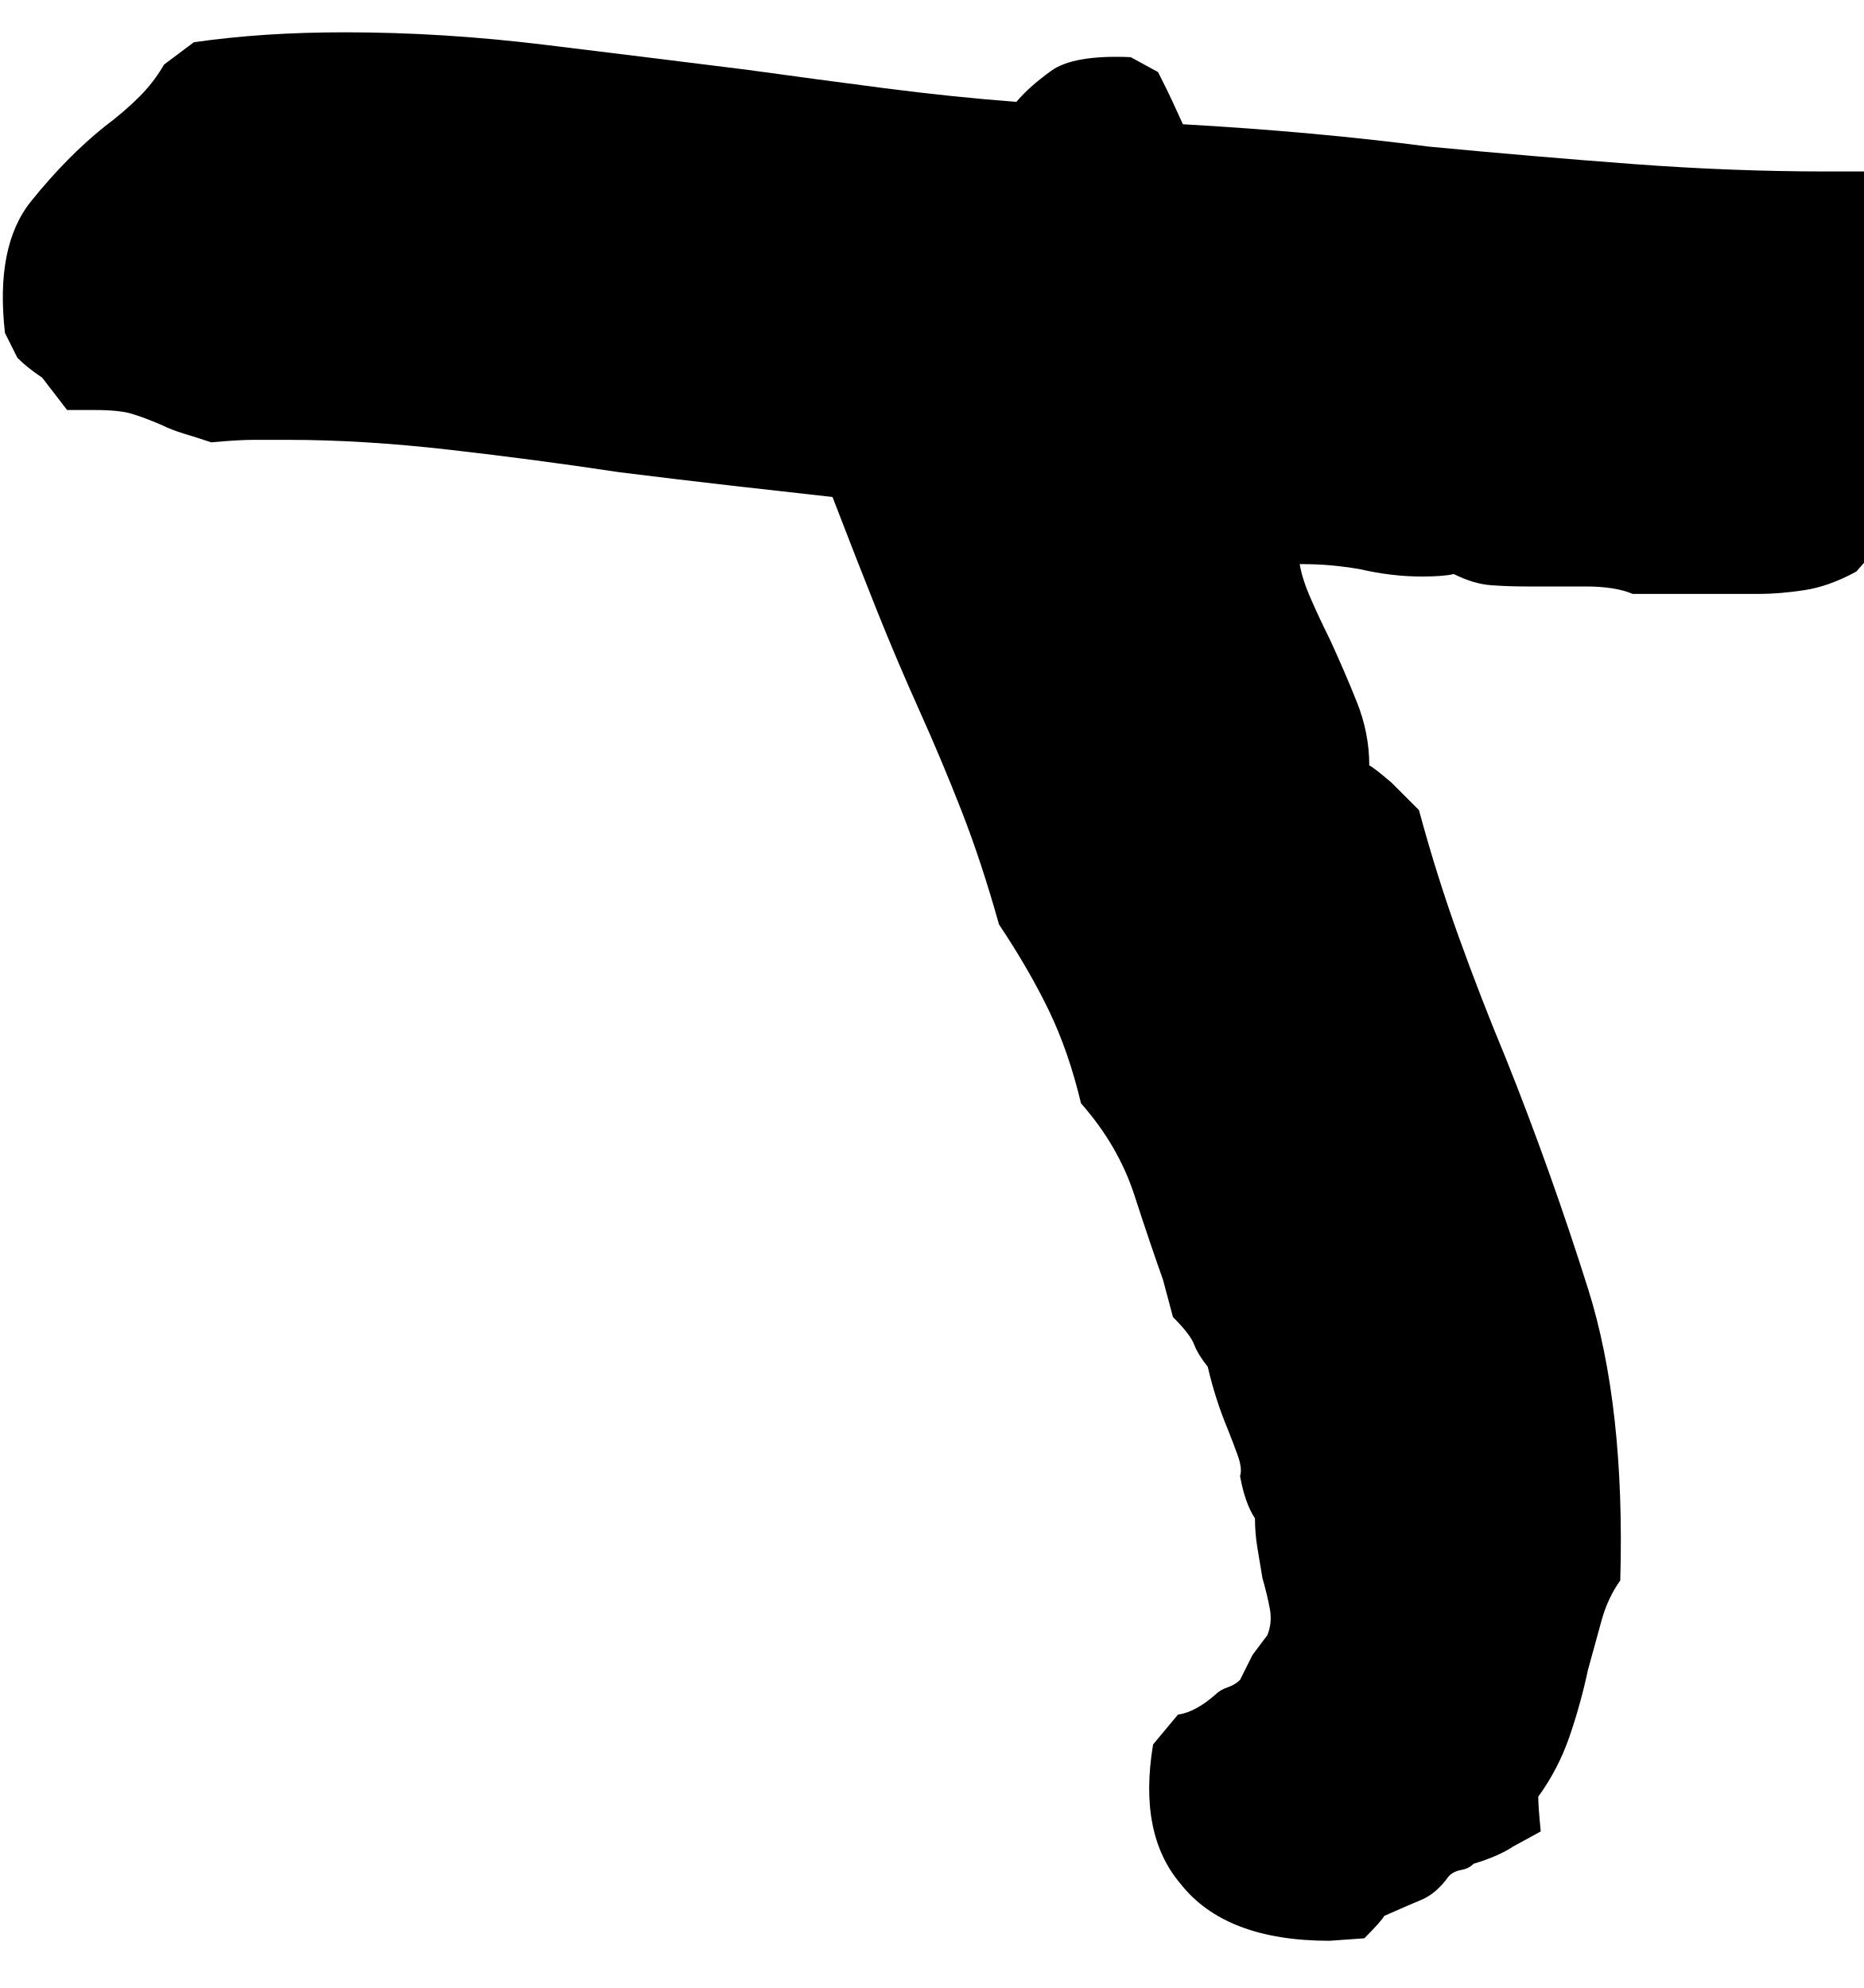
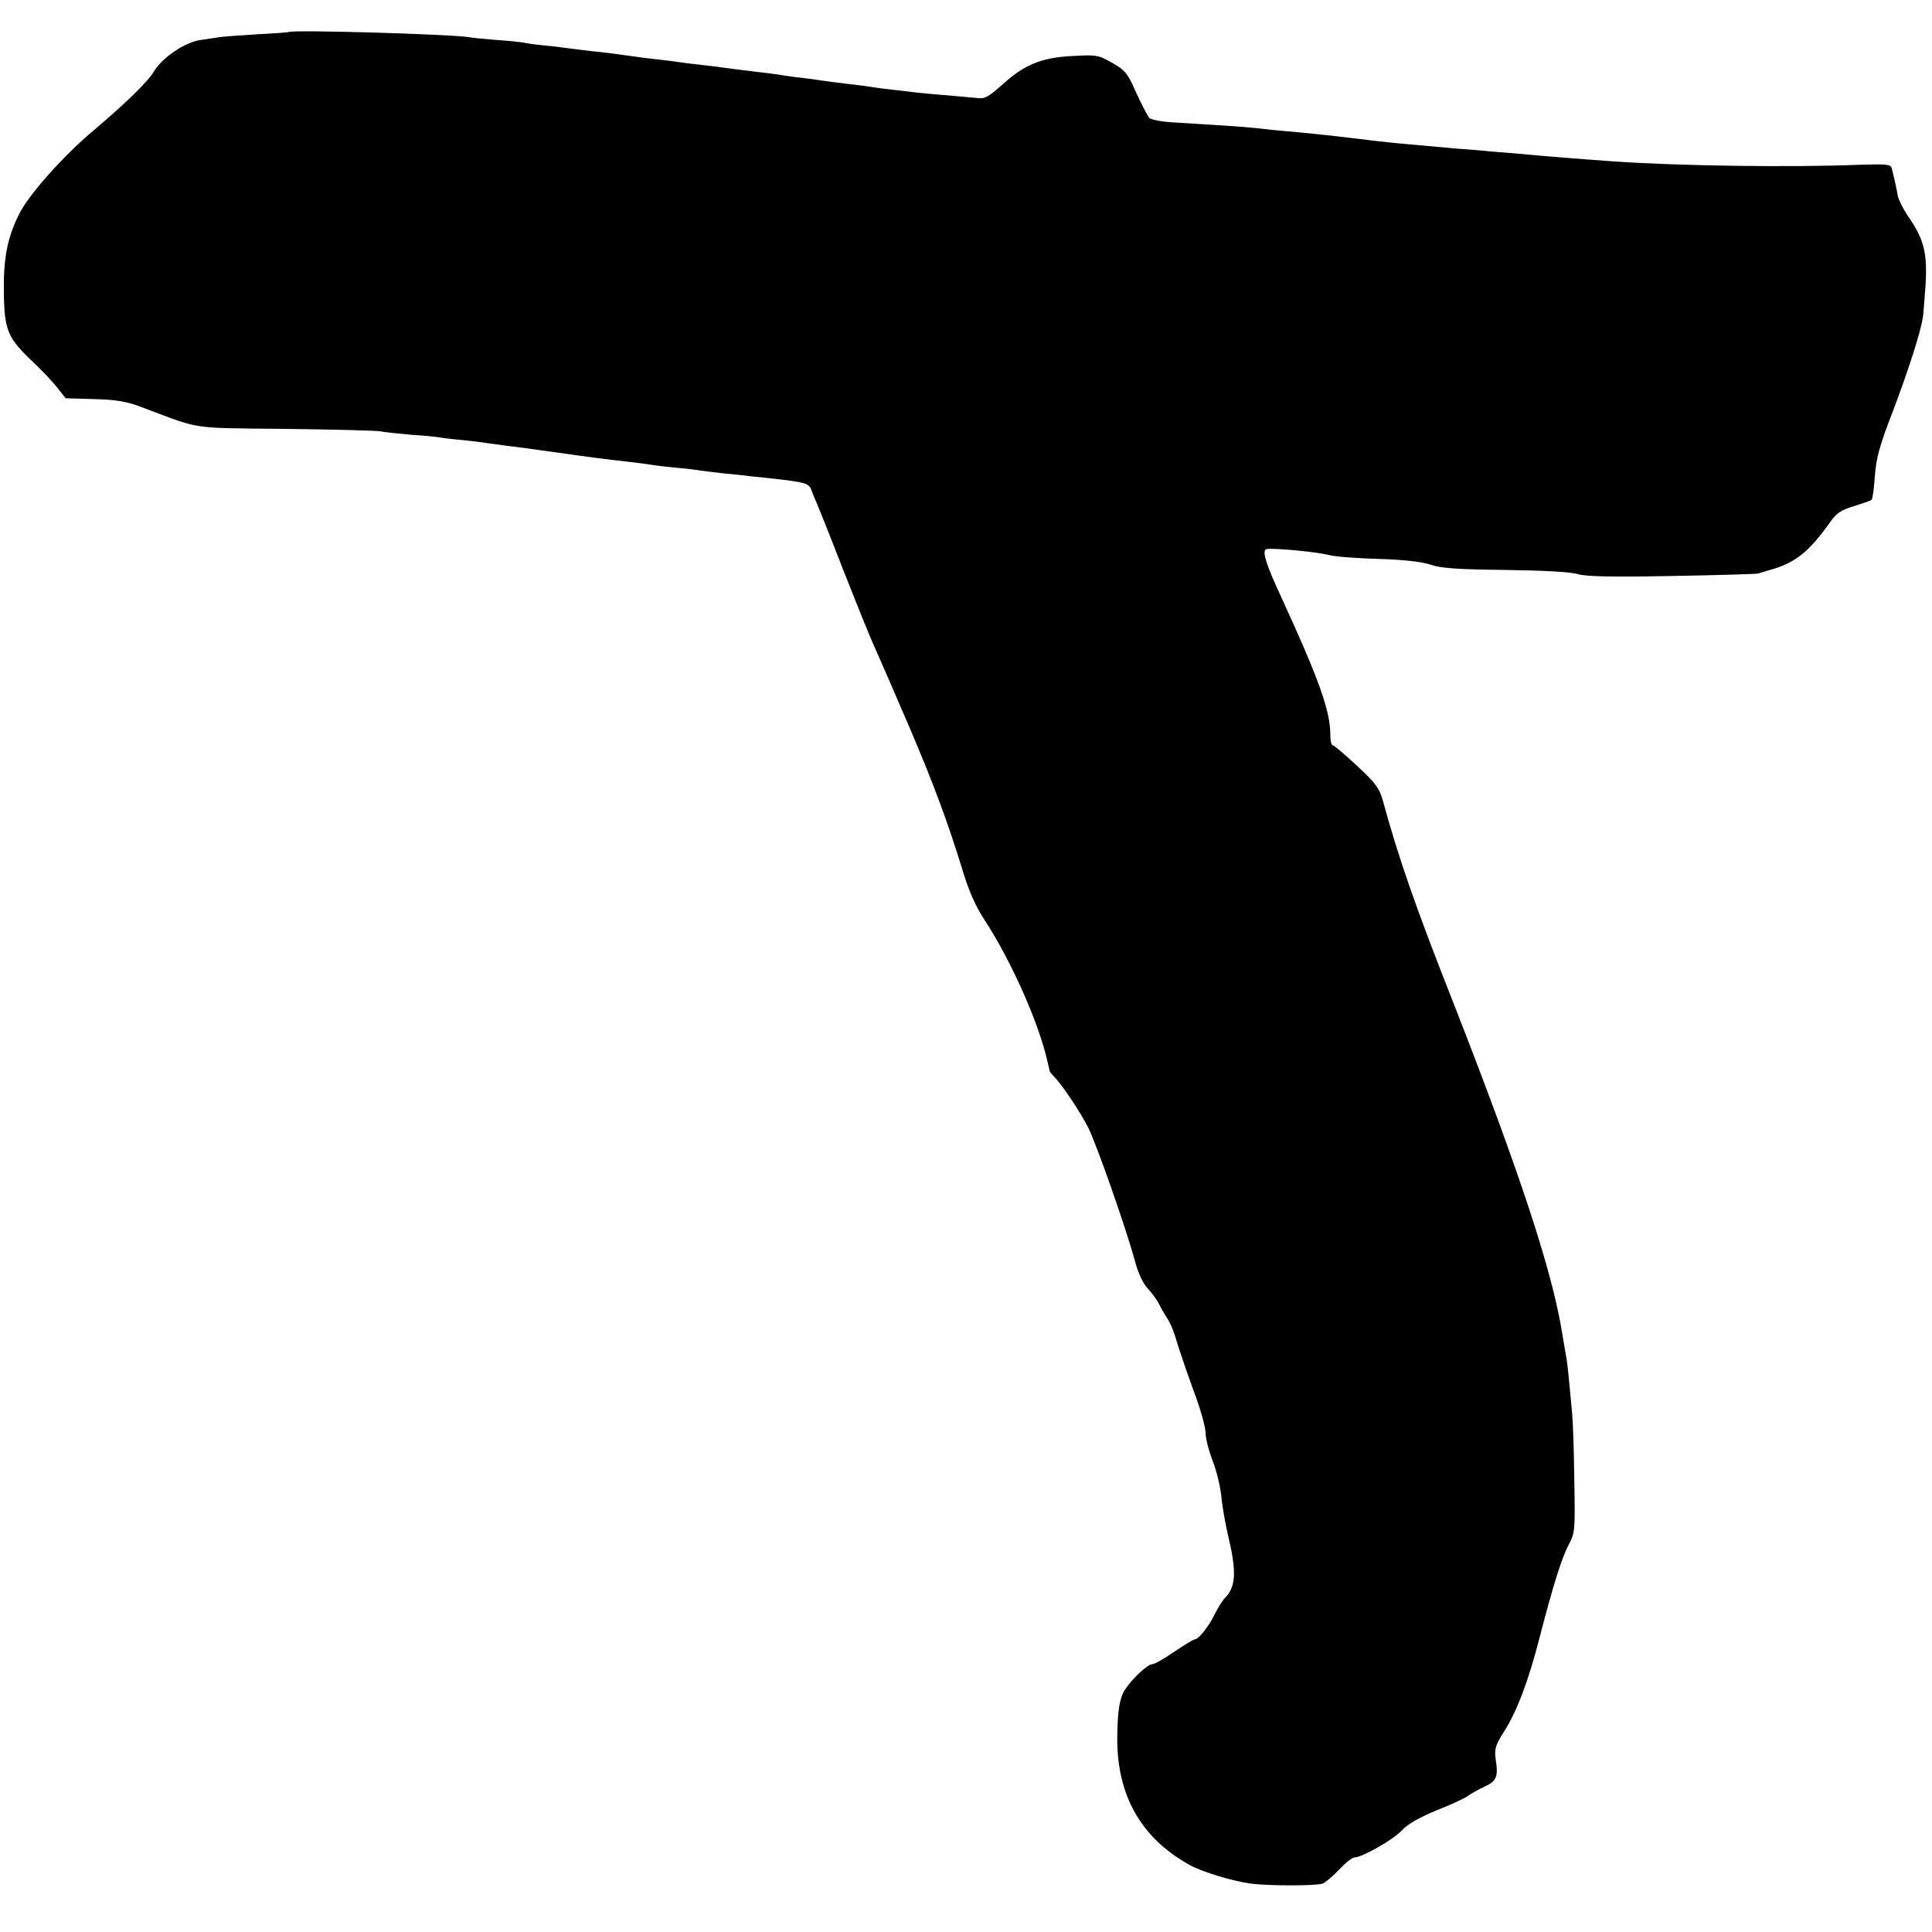
- <svg xmlns="http://www.w3.org/2000/svg" version="1.1" viewBox="-798 -760 750 800">
-   <path fill="#000000" transform="rotate(180)" d="M22 564q-1 8 -3.5 14.5t-5.5 14.5q-5 12 -9 26t-4 33q2 10 5 14.5t6 7.5l4 18h15q8 -1 16.5 -1h16.5q38 0 78 3t82 7q46 6 99 9q5 11 6.5 14l3.5 7l11 6q23 1 32 -5.5t14 -12.5q26 2 53 5.5t56 7.5q40 5 81 10t80 5q17 0 32 -1t29 -3l12 -9q4 -7 10 -13t14 -12 q15 -12 29.5 -30t10.5 -53l-5 -10q-4 -4 -10 -8l-10 -13h-11q-10 0 -15 -1.5t-12 -4.5q-4 -2 -9 -3.5t-11 -3.5q-11 1 -17 1h-14q-30 0 -65 -4t-68 -9q-24 -3 -46 -5.5t-40 -4.5q-10 -26 -18 -46t-17 -40t-17 -40.5t-15 -45.5q-12 -18 -20 -34.5t-13 -37.5 q-15 -17 -21.5 -37t-11.5 -34l-4 -15q-7 -7 -8.5 -11t-5.5 -9q-3 -13 -8 -25q-2 -5 -4 -10.5t-1 -8.5q-2 -11 -6 -17q0 -6 -1 -12l-2 -12q-2 -7 -3 -12.5t1 -10.5l6 -8t5 -10q2 -2 5 -3t5 -3q8 -7 15 -8l10 -12q6 -36 -11 -56q-18 -23 -60 -23l-14 1q-7 7 -8 9q-9 4 -15 6.5 t-11 9.5q-2 2 -5 2.5t-5 2.5q-10 3 -16 7l-11 6q1 10 1 14q-8 11 -12.5 24t-7.5 27q-3 11 -5.5 20t-7.5 16q-2 70 13 117.5t33 92.5q10 24 19 49t16 51l11 11q7 6 9 7q0 13 5 25.5t11 25.5q4 8 7.5 16t4.5 14q-7 0 -12.5 -0.5t-11.5 -1.5q-13 -3 -25 -3q-9 0 -13 1 q-8 -4 -15 -4.5t-14 -0.5h-12h-12q-12 0 -19 -3h-18h-9h-12h-12q-8 0 -18 1.5t-21 7.5l-7 8q-6 11 -11 12l-11 3v11z" />
+ <svg xmlns="http://www.w3.org/2000/svg" version="1.0" width="700pt" height="700pt" viewBox="0 0 700 700" preserveAspectRatio="xMidYMid meet">
+   <g transform="translate(0,700) scale(0.1,-0.1)" fill="#000000" stroke="none">
+     <path d="M1047 6884 c-1 -1 -51 -5 -112 -8 -60 -4 -121 -8 -135 -10 -14 -2 -47 -7 -74 -11 -56 -8 -139 -64 -169 -115 -21 -36 -105 -117 -215 -210 -111 -93 -238 -235 -273 -306 -43 -87 -57 -160 -55 -288 2 -132 14 -161 104 -246 32 -30 72 -72 89 -94 l31 -39 104 -3 c79 -2 118 -9 168 -28 224 -84 170 -76 525 -80 176 -2 331 -6 345 -9 14 -3 62 -8 107 -12 45 -3 90 -7 100 -9 10 -2 48 -7 84 -10 36 -4 76 -8 90 -11 13 -2 47 -6 74 -10 28 -3 95 -12 150 -20 185 -26 202 -28 300 -39 28 -3 61 -8 75 -10 14 -3 56 -7 93 -11 37 -3 76 -8 85 -10 9 -1 46 -6 82 -10 36 -3 79 -8 95 -10 17 -2 55 -6 85 -9 123 -14 131 -17 141 -44 5 -15 14 -36 19 -47 5 -11 48 -118 94 -237 47 -119 94 -236 105 -260 17 -38 99 -226 136 -313 88 -206 139 -344 191 -513 24 -80 48 -134 81 -185 97 -148 197 -374 228 -512 4 -16 7 -32 8 -35 0 -3 9 -14 20 -25 29 -31 91 -124 120 -181 29 -57 136 -362 168 -479 12 -46 30 -85 47 -103 15 -16 34 -42 42 -58 8 -16 22 -40 31 -54 10 -14 25 -52 34 -85 10 -33 37 -112 60 -175 24 -63 43 -131 43 -151 0 -19 11 -64 25 -100 14 -35 28 -93 32 -129 3 -36 15 -103 26 -150 30 -127 27 -181 -15 -222 -7 -8 -24 -34 -36 -59 -23 -46 -58 -89 -72 -89 -4 0 -37 -20 -74 -45 -36 -25 -72 -45 -80 -45 -16 0 -73 -53 -98 -92 -20 -31 -27 -77 -28 -175 -1 -209 87 -363 262 -460 44 -25 160 -60 225 -68 63 -8 230 -8 256 0 11 4 38 27 61 51 22 24 47 44 55 44 27 0 139 63 171 97 22 24 64 48 130 75 53 21 104 45 112 52 8 6 34 21 57 32 46 21 52 35 42 101 -5 36 -1 49 31 100 47 74 89 186 129 343 48 185 79 285 105 334 23 43 23 51 20 233 -1 103 -5 213 -8 244 -3 31 -8 83 -11 116 -3 33 -7 68 -9 79 -2 10 -9 53 -16 94 -36 225 -154 582 -388 1181 -143 362 -204 537 -263 753 -12 41 -27 61 -93 122 -44 41 -83 74 -88 74 -4 0 -8 17 -8 38 0 86 -42 203 -174 490 -63 136 -76 181 -55 183 38 3 182 -11 224 -22 22 -6 103 -12 179 -14 93 -3 156 -10 189 -21 38 -13 97 -17 270 -19 139 -2 237 -7 263 -15 30 -9 119 -11 340 -7 164 3 306 7 314 9 8 3 28 8 43 13 91 25 142 66 217 172 24 34 40 45 87 59 32 10 61 20 64 23 4 3 9 42 12 86 5 66 16 108 66 237 56 148 99 282 108 338 2 14 6 68 10 122 6 111 -6 161 -62 242 -19 28 -36 62 -39 76 -4 26 -15 74 -22 101 -4 14 -20 15 -117 12 -247 -10 -658 -4 -887 12 -100 7 -256 19 -370 30 -30 2 -89 7 -130 11 -41 3 -91 7 -110 9 -19 2 -69 6 -110 10 -81 7 -103 9 -225 24 -83 10 -168 19 -248 26 -25 2 -65 6 -89 9 -24 3 -83 8 -133 11 -49 3 -128 8 -175 11 -47 2 -90 10 -96 17 -6 7 -27 47 -47 90 -31 72 -40 82 -87 109 -51 29 -57 30 -146 25 -112 -6 -173 -31 -255 -106 -49 -43 -61 -50 -90 -46 -19 2 -69 6 -111 10 -42 3 -92 8 -110 10 -18 2 -56 7 -84 10 -28 3 -59 7 -70 9 -10 2 -48 7 -84 11 -36 4 -72 9 -80 10 -8 1 -40 6 -70 10 -30 3 -66 8 -80 10 -27 5 -90 13 -160 21 -25 3 -56 7 -70 9 -14 2 -50 7 -80 10 -30 3 -66 8 -80 10 -14 2 -50 7 -80 10 -30 3 -66 8 -80 10 -55 8 -108 15 -160 20 -30 4 -66 8 -80 10 -14 2 -52 7 -85 10 -33 3 -67 8 -75 10 -8 2 -53 7 -99 10 -47 4 -92 8 -100 10 -58 11 -644 28 -654 19z" />
+   </g>
</svg>
